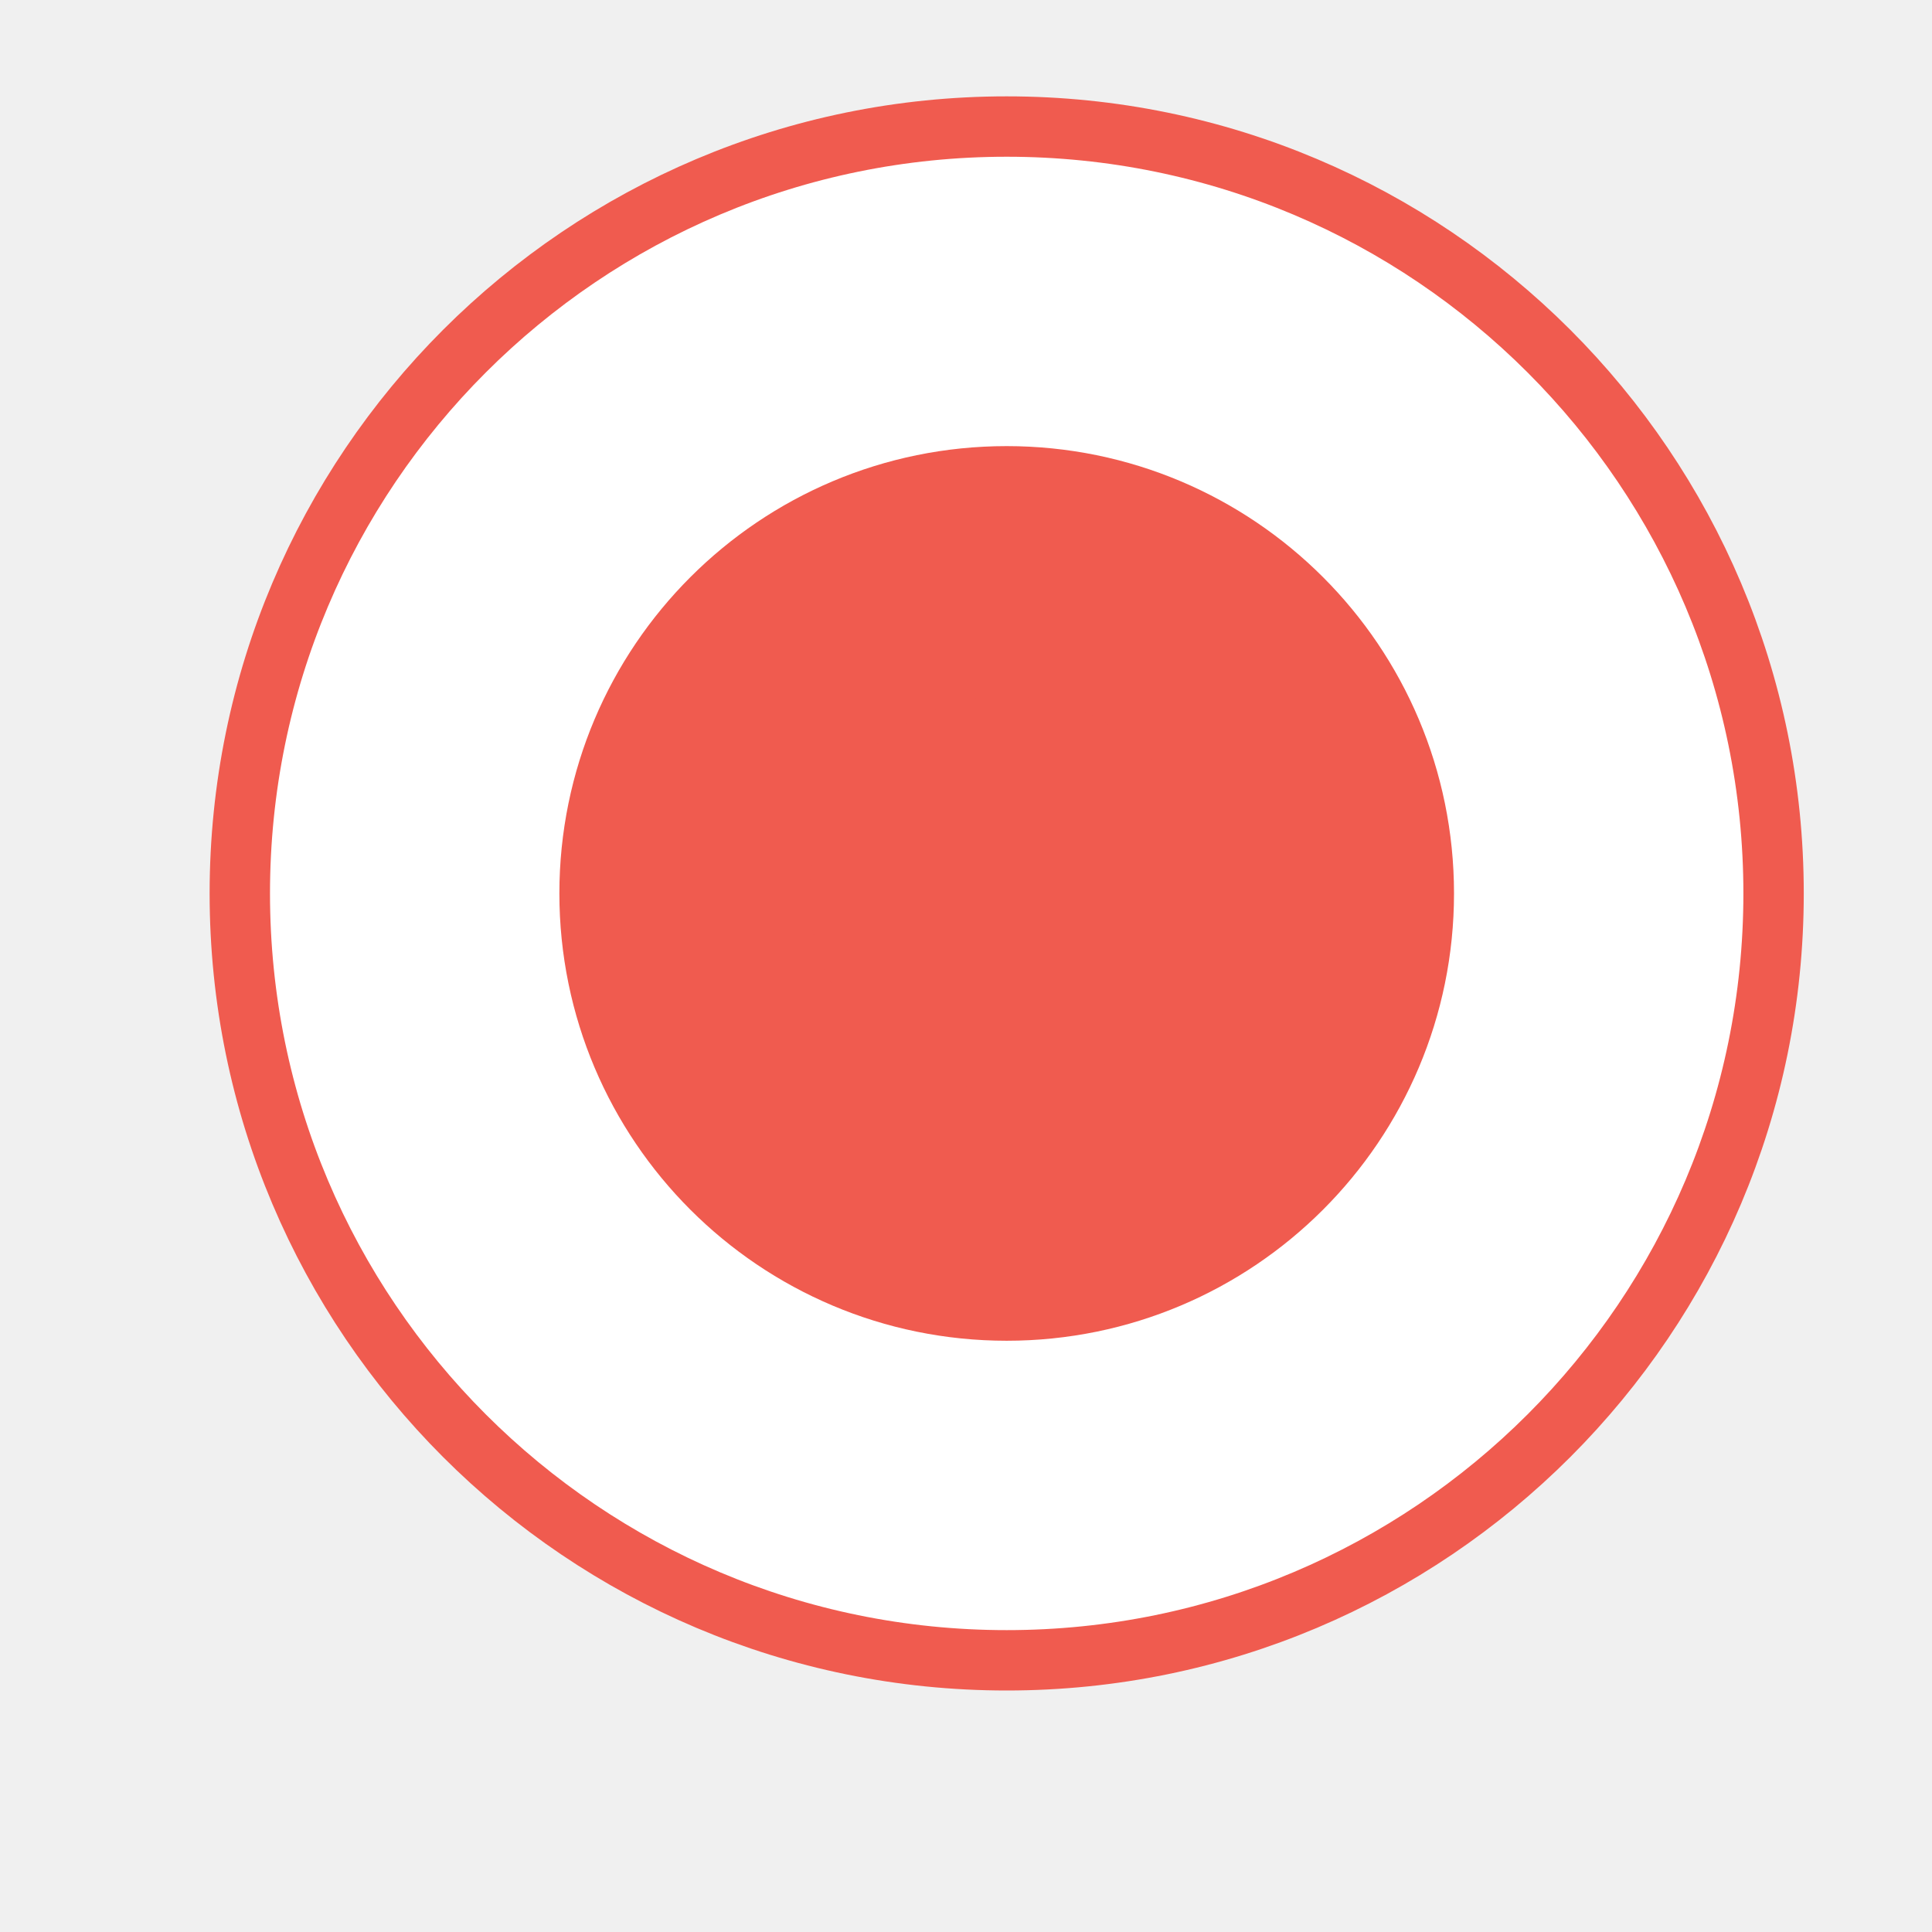
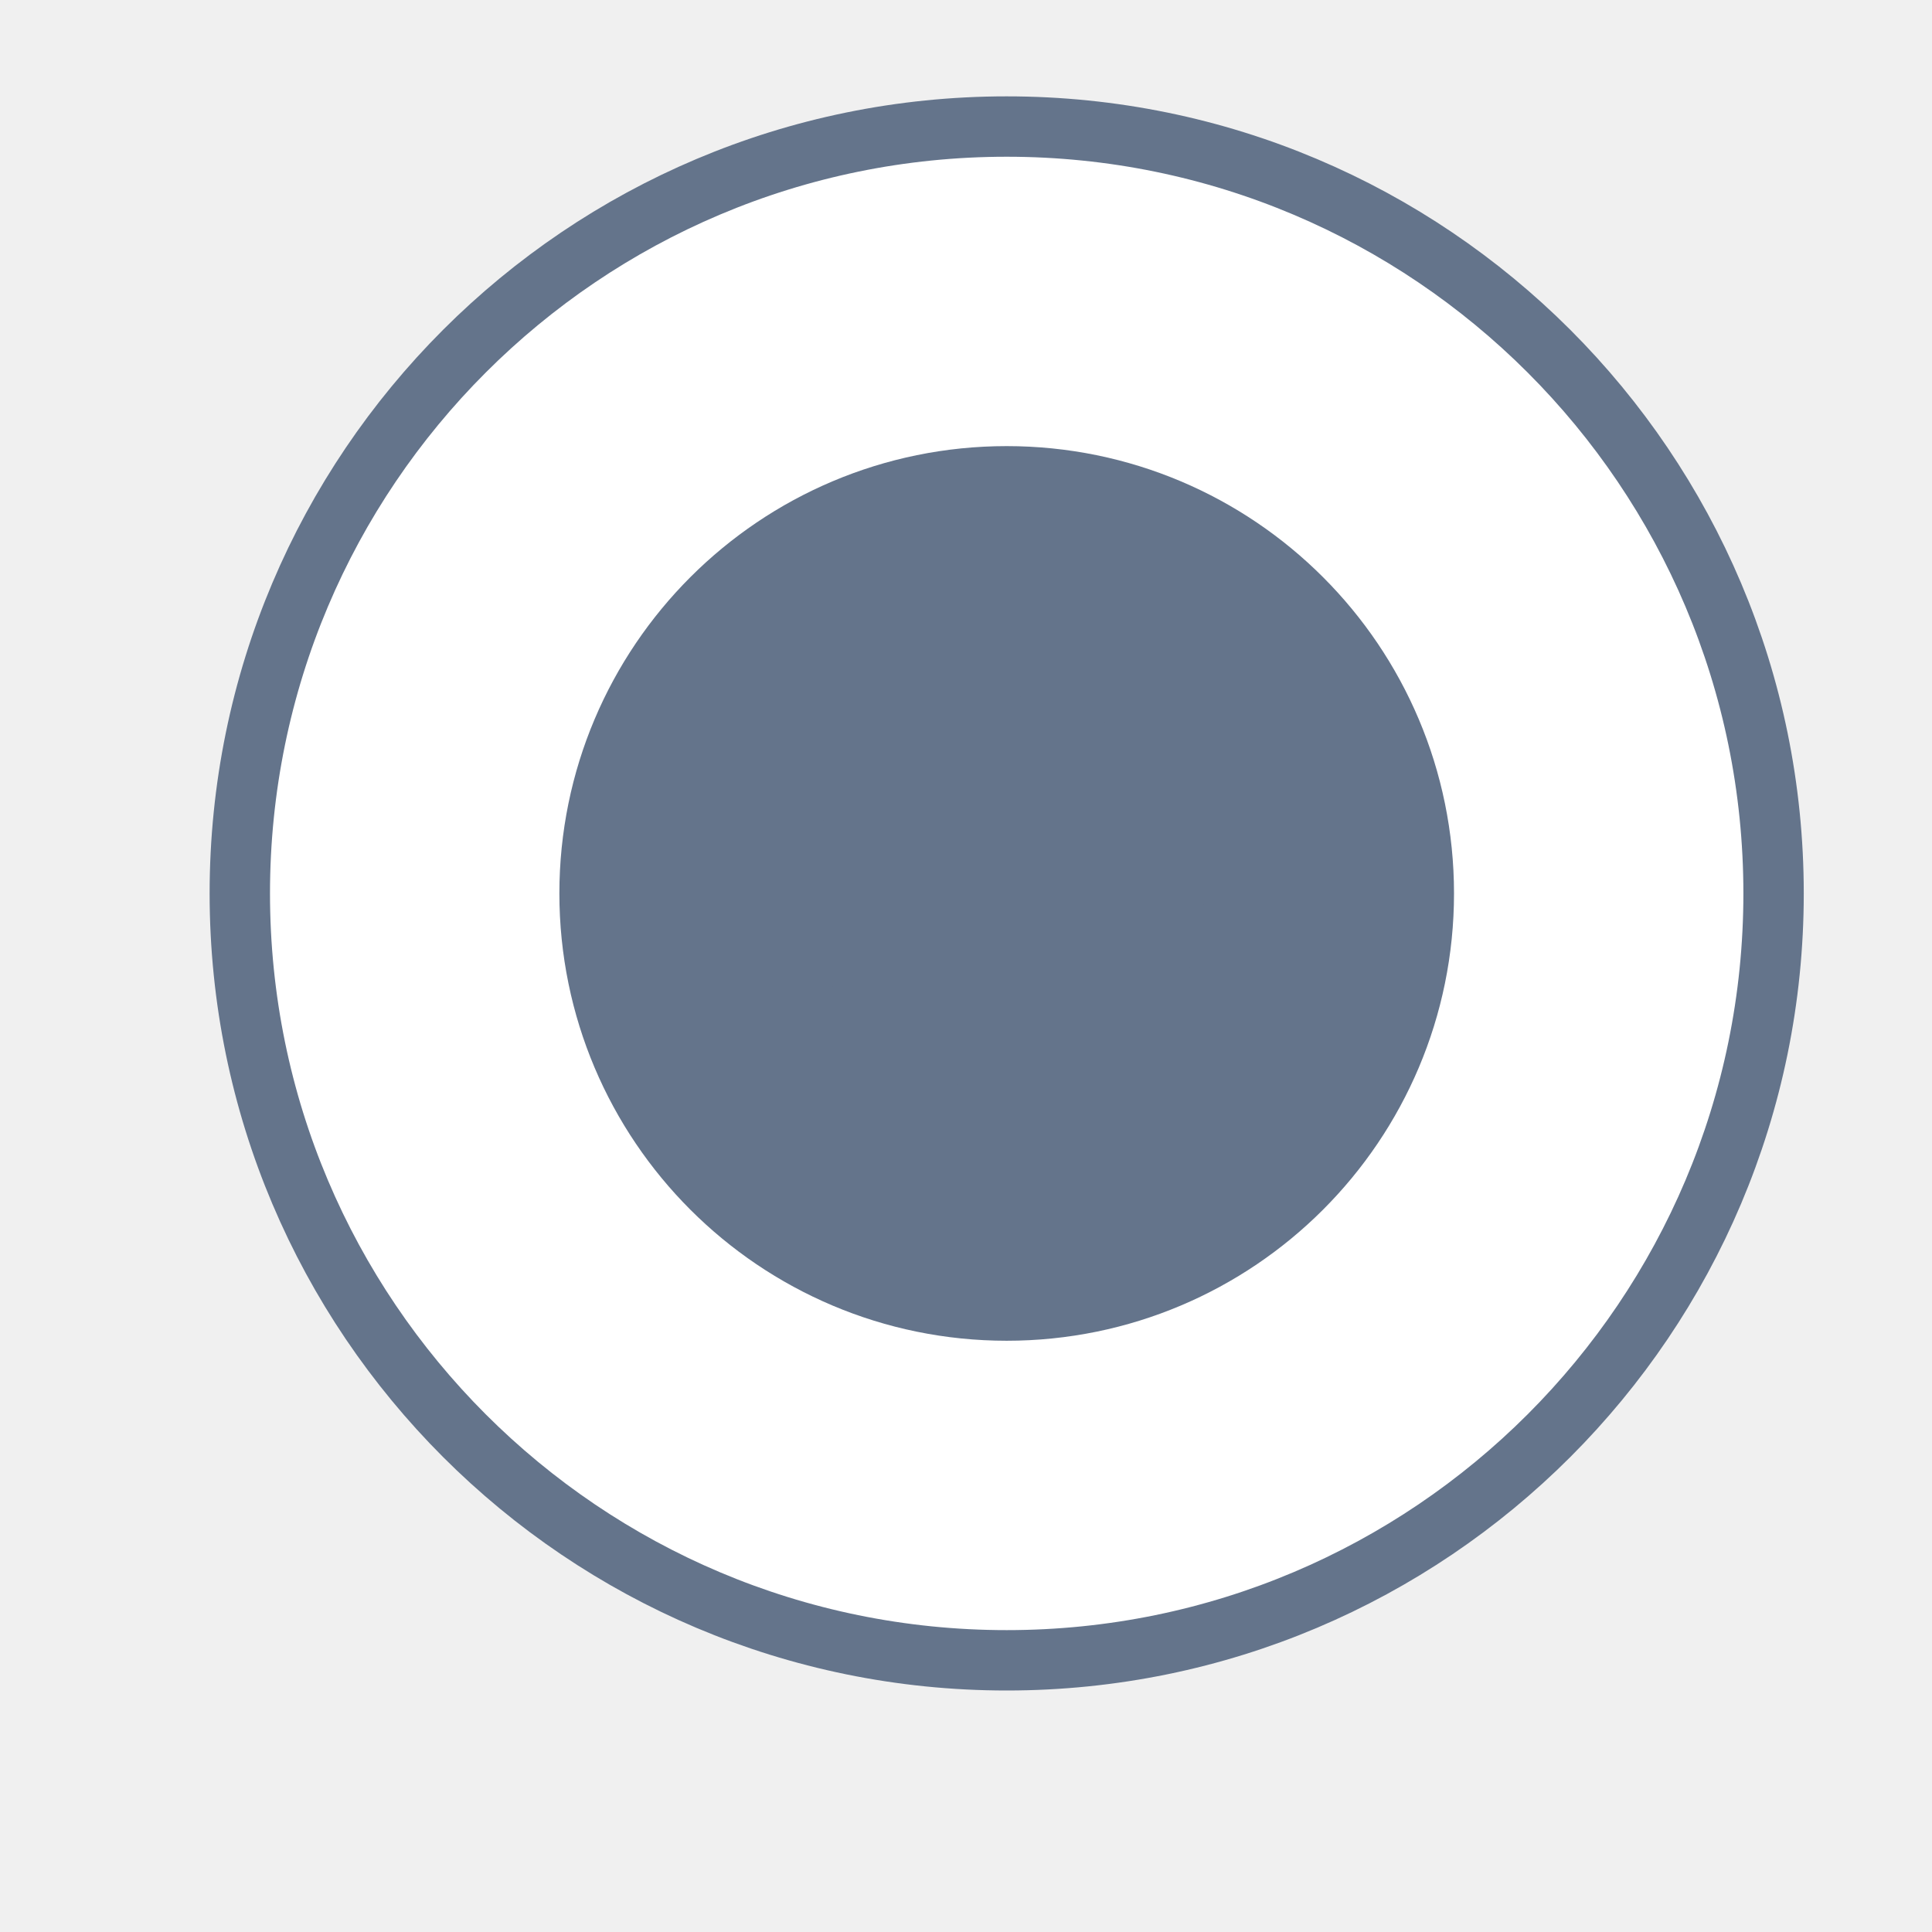
<svg xmlns="http://www.w3.org/2000/svg" width="160" height="160" viewBox="0 0 160 160">
  <defs>
-     <style>.cls-1,.cls-3{fill:#fff;stroke:#f05b4f;stroke-miterlimit:10;}.cls-1{stroke-width:5px;}.cls-2{fill:#f05b4f;}.cls-3{fill:#f05b4f;stroke-width:20.71px;}</style>
+     <style>.cls-1,.cls-3{fill:#fff;stroke:#64748b;stroke-miterlimit:10;}.cls-1{stroke-width:5px;}.cls-2{fill:#64748b;}.cls-3{fill:#64748b;stroke-width:20.71px;}</style>
  </defs>
  <g id="combined">
    <circle class="cls-1" cx="83.37" cy="73.99" r="63.51" />
    <circle class="cls-3" cx="83.37" cy="73.99" r="26.69" />
  </g>
</svg>
